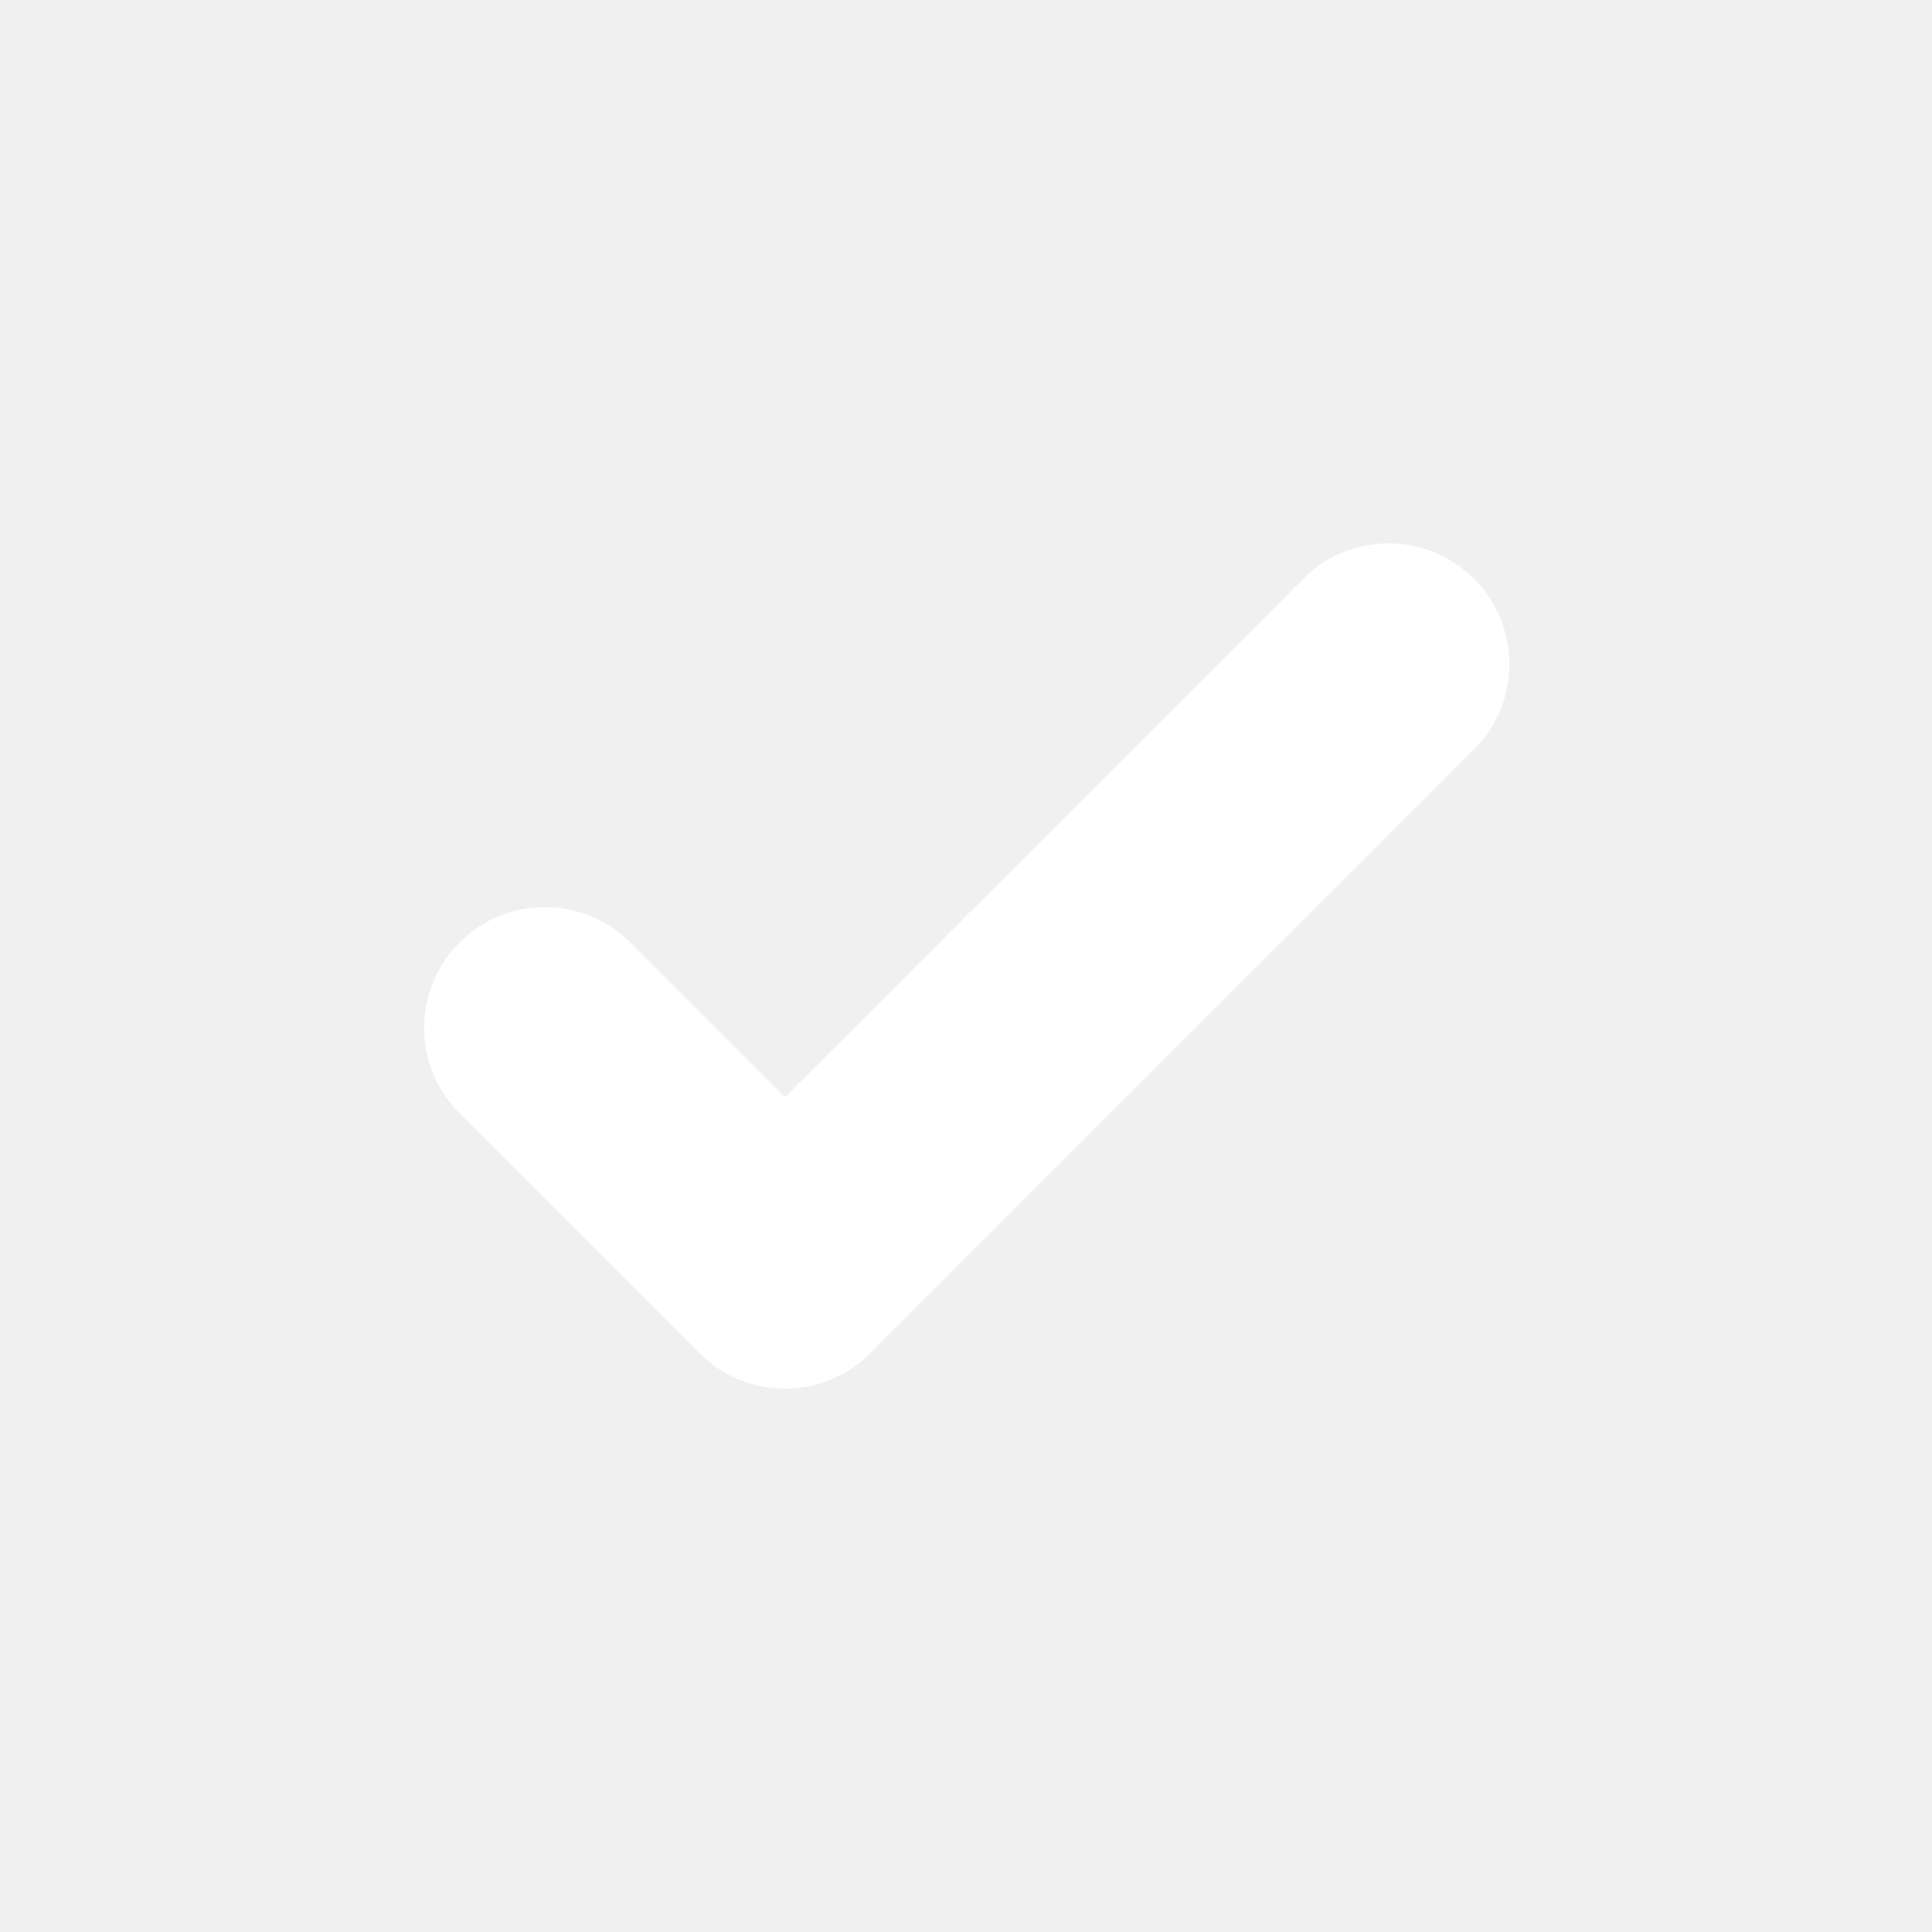
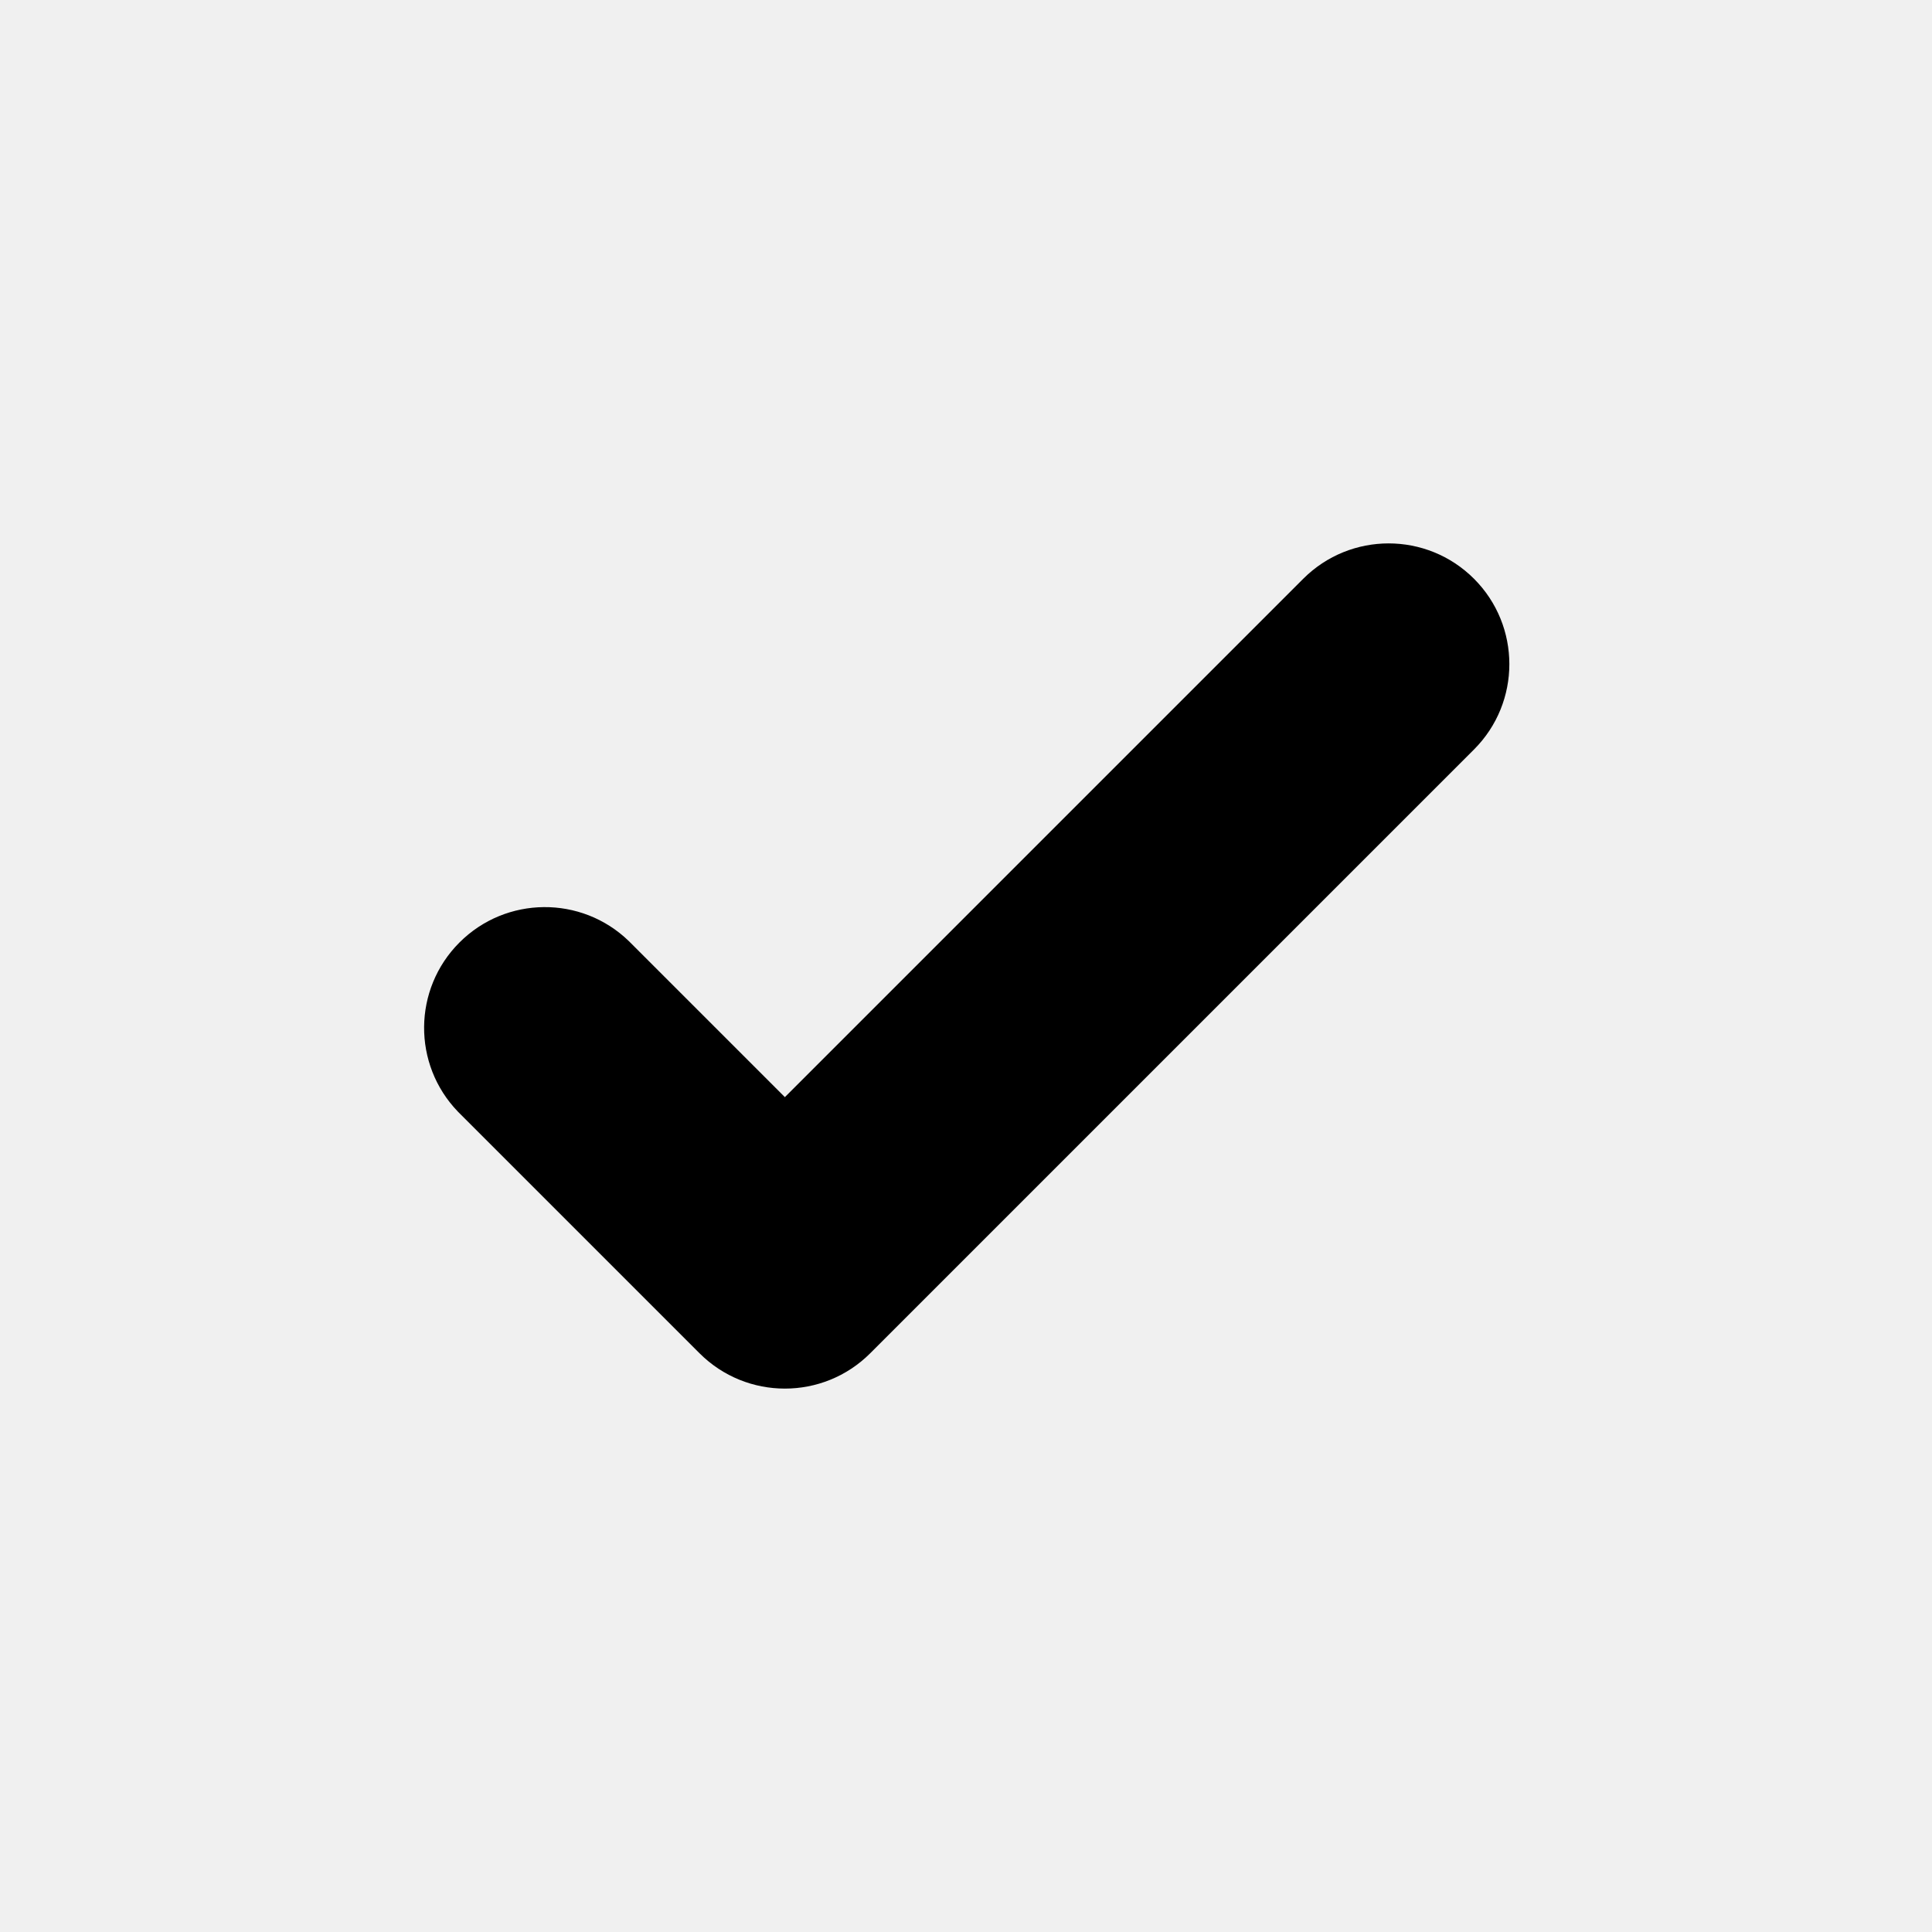
- <svg xmlns="http://www.w3.org/2000/svg" viewBox="0 0 16 16" fill="white">
+ <svg xmlns="http://www.w3.org/2000/svg" viewBox="0 0 16 16" fill="currentColor">
  <path d="M12.207 4.793a1 1 0 010 1.414l-5 5a1 1 0 01-1.414 0l-2-2a1 1 0 011.414-1.414L6.5 9.086l4.293-4.293a1 1 0 011.414 0z" />
</svg>
